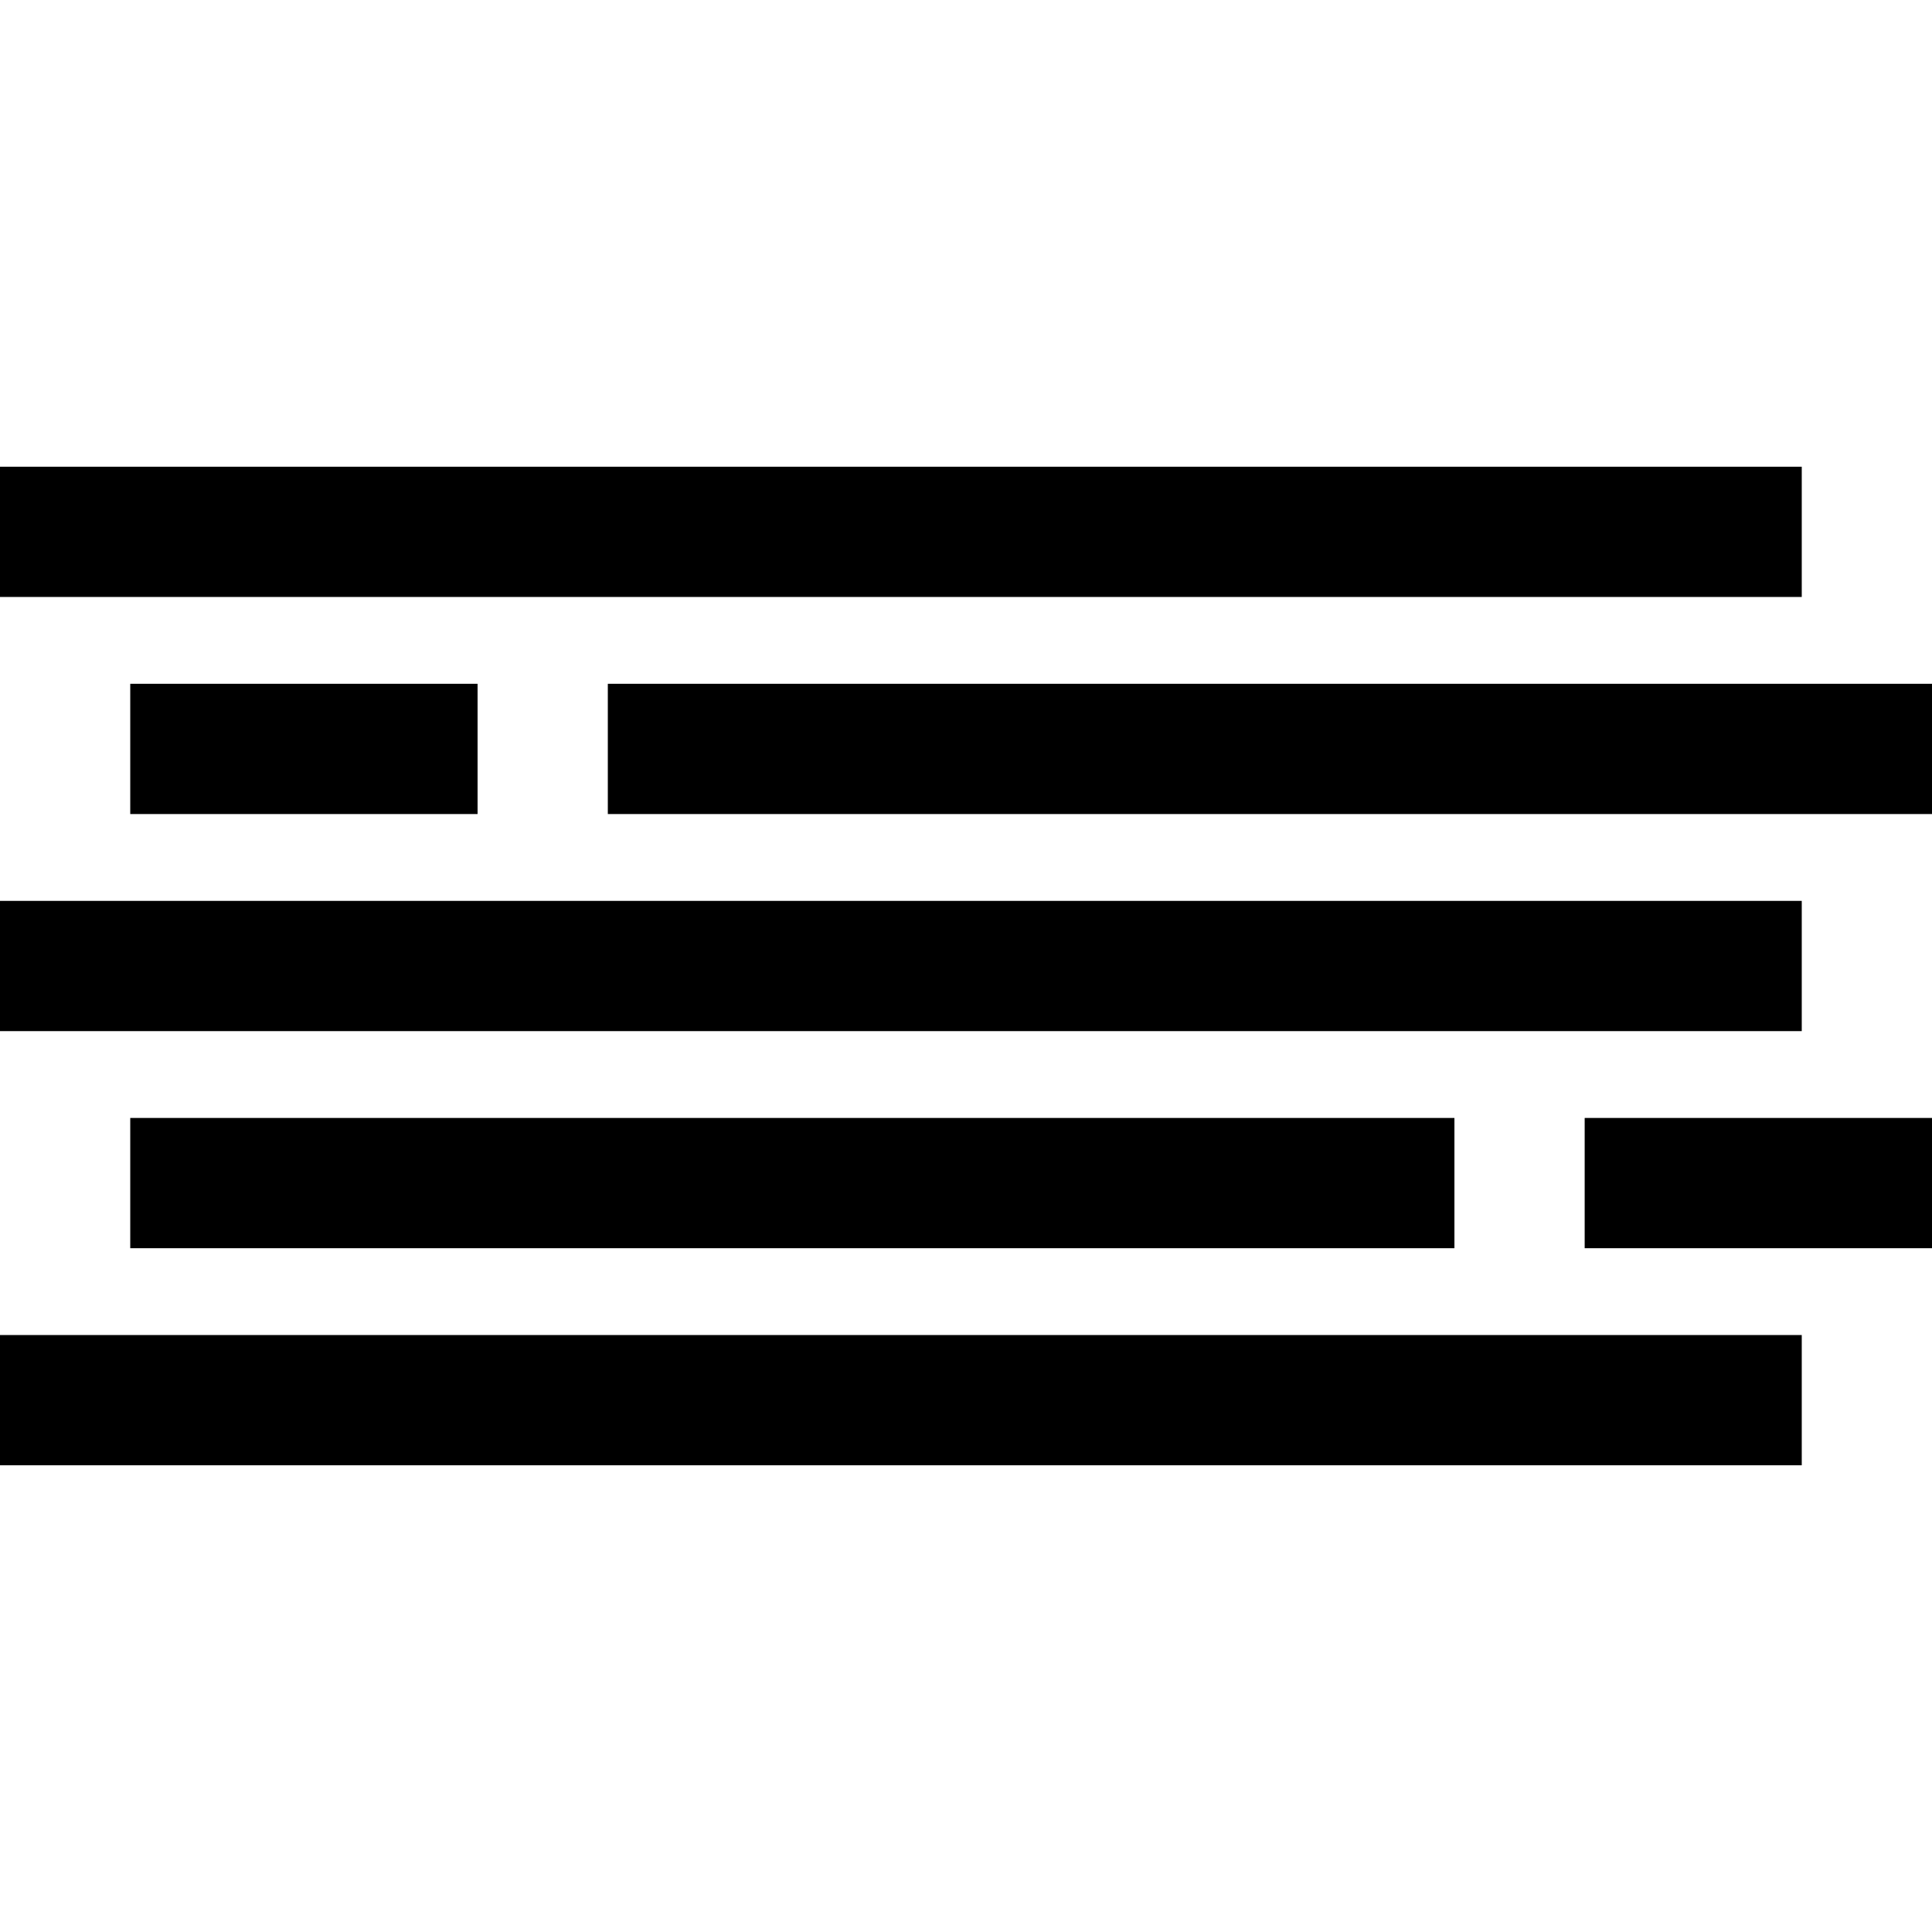
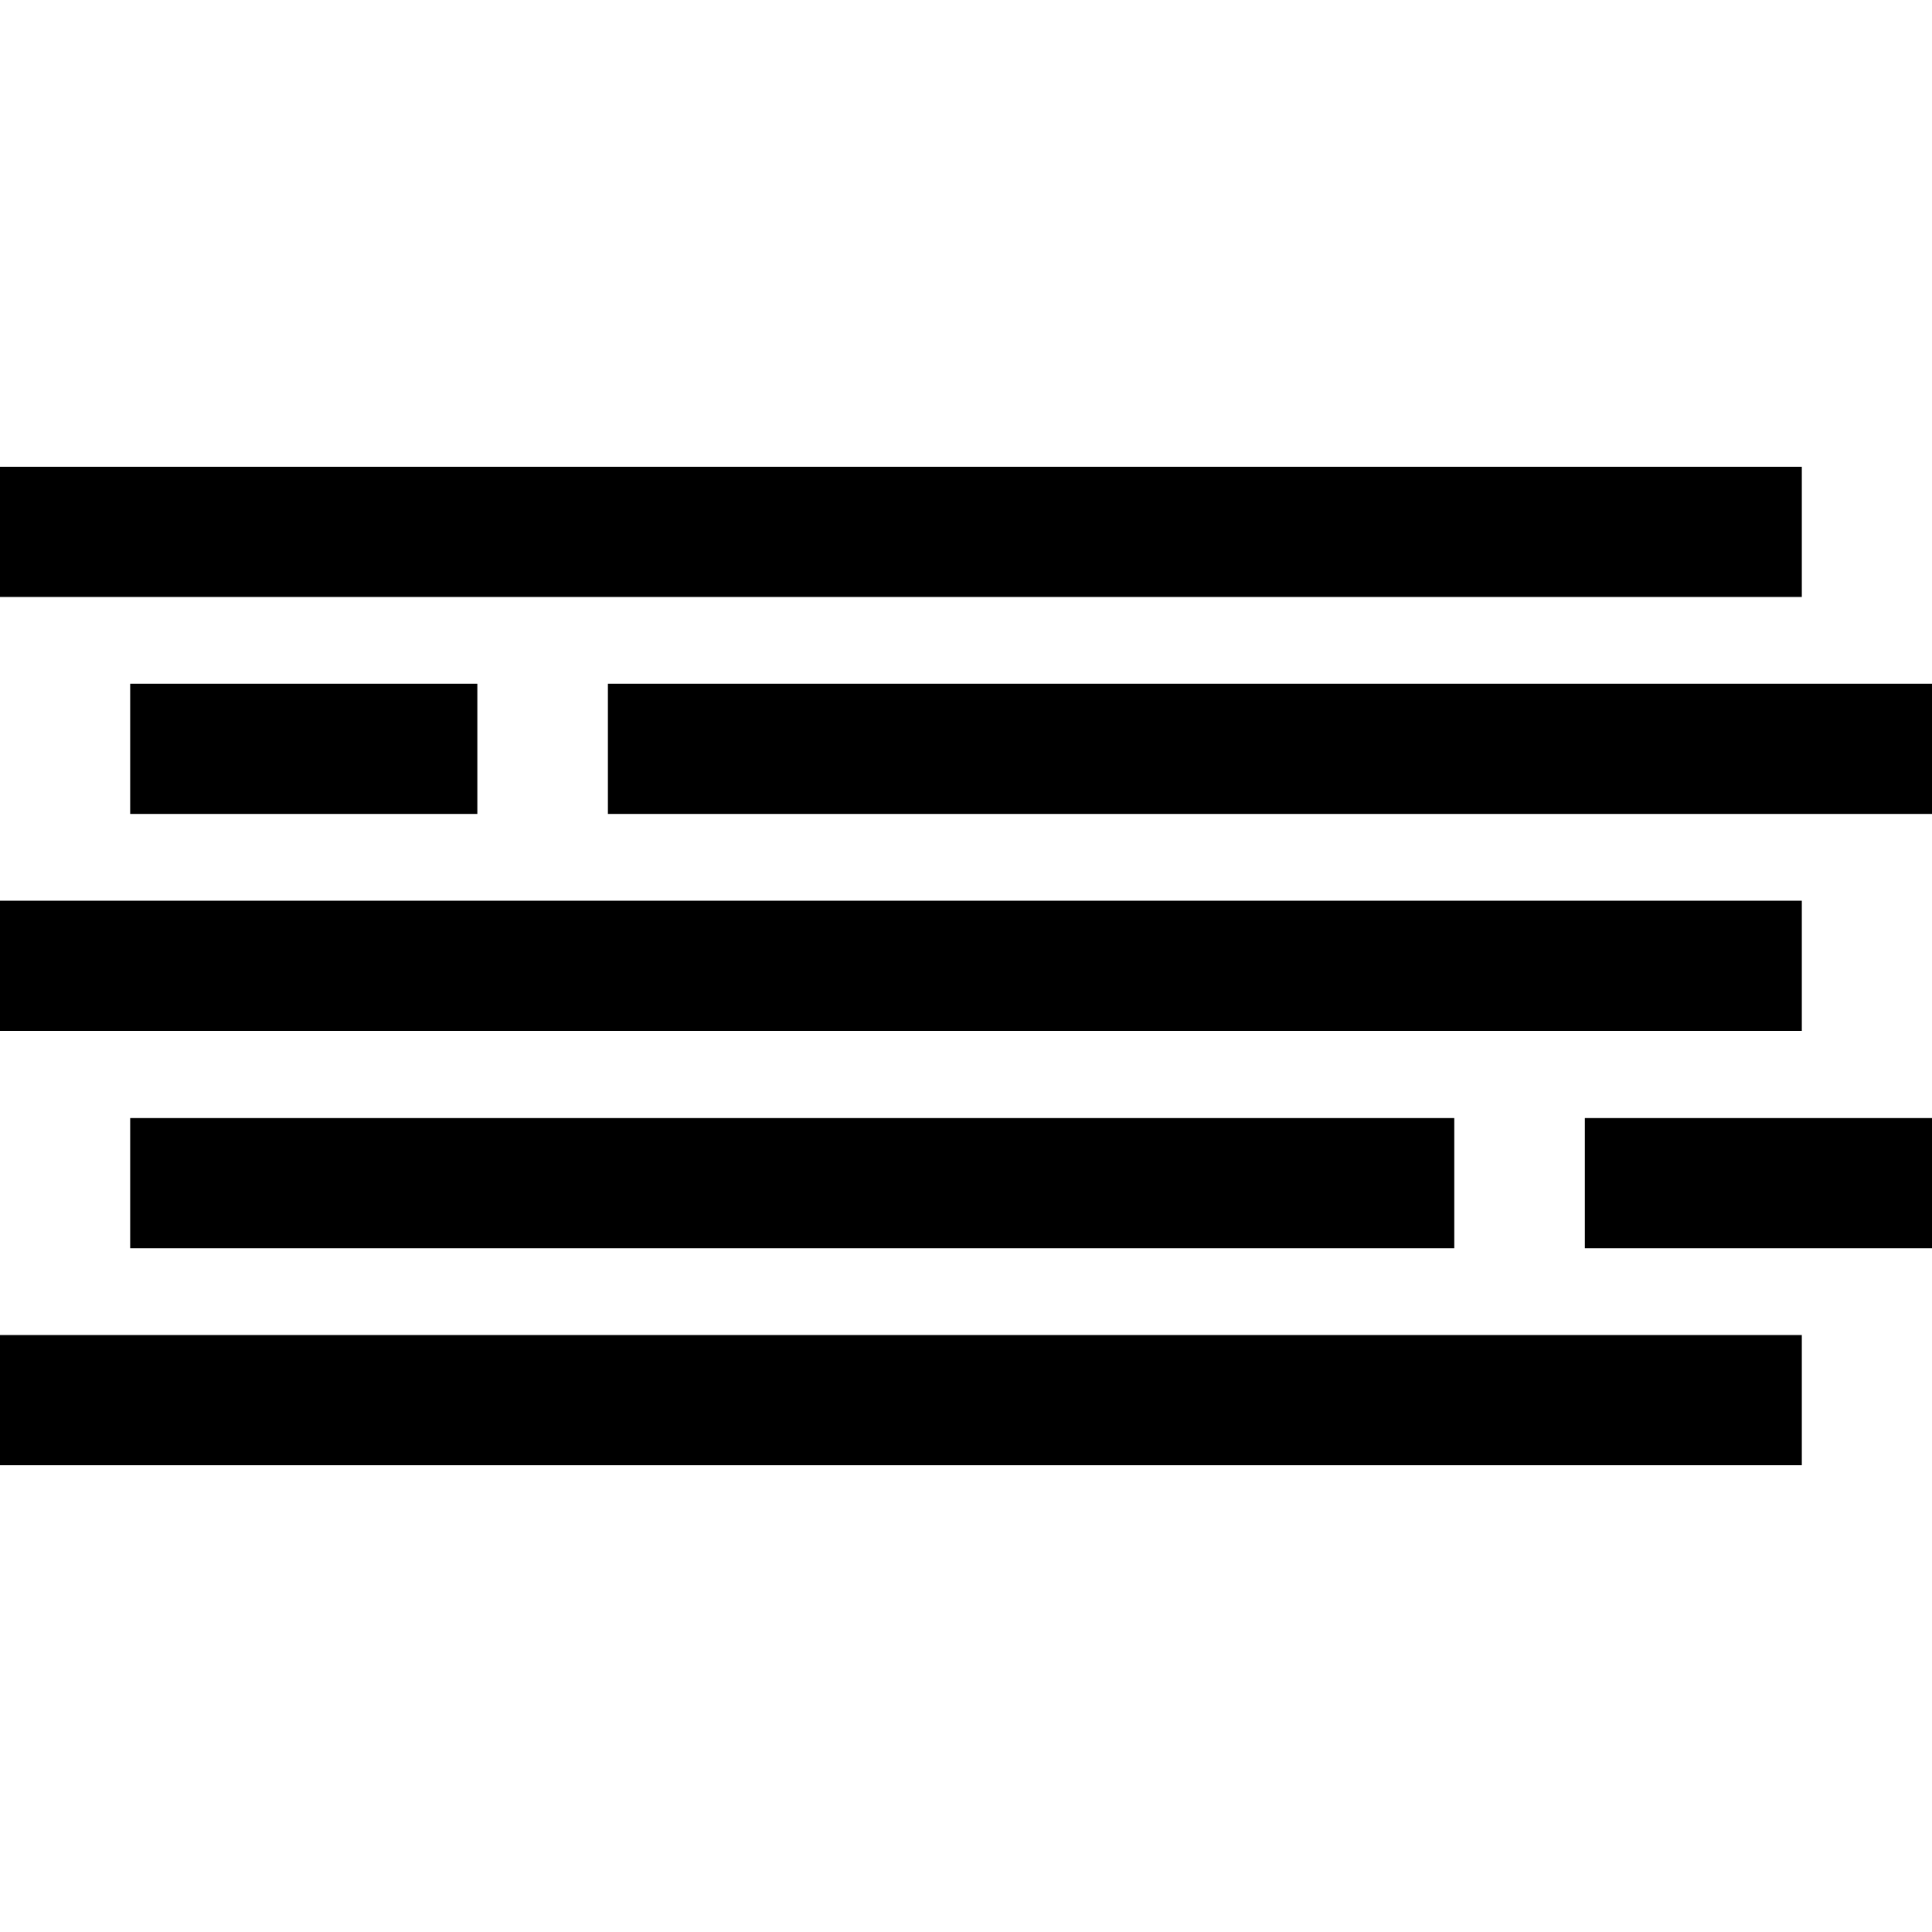
- <svg xmlns="http://www.w3.org/2000/svg" version="1.1" id="Layer_1" x="0px" y="0px" viewBox="0 0 512 512" style="enable-background:new 0 0 512 512;" xml:space="preserve">
-   <g>
-     <g>
-       <rect y="353.798" width="477.483" height="34.517" />
-     </g>
-   </g>
-   <g>
-     <g>
-       <rect y="123.685" width="477.483" height="34.517" />
-     </g>
-   </g>
-   <g>
-     <g>
-       <rect y="238.742" width="477.483" height="34.517" />
-     </g>
-   </g>
-   <g>
-     <g>
-       <rect x="34.517" y="181.213" width="92.045" height="34.517" />
-     </g>
-   </g>
-   <g>
-     <g>
-       <rect x="161.079" y="181.213" width="350.921" height="34.517" />
-     </g>
-   </g>
-   <g>
-     <g>
-       <rect x="419.955" y="296.27" width="92.045" height="34.517" />
-     </g>
-   </g>
-   <g>
-     <g>
-       <rect x="34.517" y="296.27" width="350.921" height="34.517" />
-     </g>
-   </g>
-   <g>
- </g>
-   <g>
- </g>
-   <g>
- </g>
-   <g>
- </g>
-   <g>
- </g>
-   <g>
- </g>
-   <g>
- </g>
-   <g>
- </g>
-   <g>
- </g>
-   <g>
- </g>
-   <g>
- </g>
-   <g>
- </g>
-   <g>
- </g>
-   <g>
- </g>
-   <g>
- </g>
+ <svg xmlns="http://www.w3.org/2000/svg" viewBox="0 0 512 512" style="enable-background:new 0 0 512 512" xml:space="preserve">
+   <path d="M0 353.8h477.5v34.5H0zM0 123.7h477.5v34.5H0zM0 238.7h477.5v34.5H0zM34.5 181.2h92v34.5h-92zM161.1 181.2H512v34.5H161.1zM420 296.3h92v34.5h-92zM34.5 296.3h350.9v34.5H34.5z" />
</svg>
